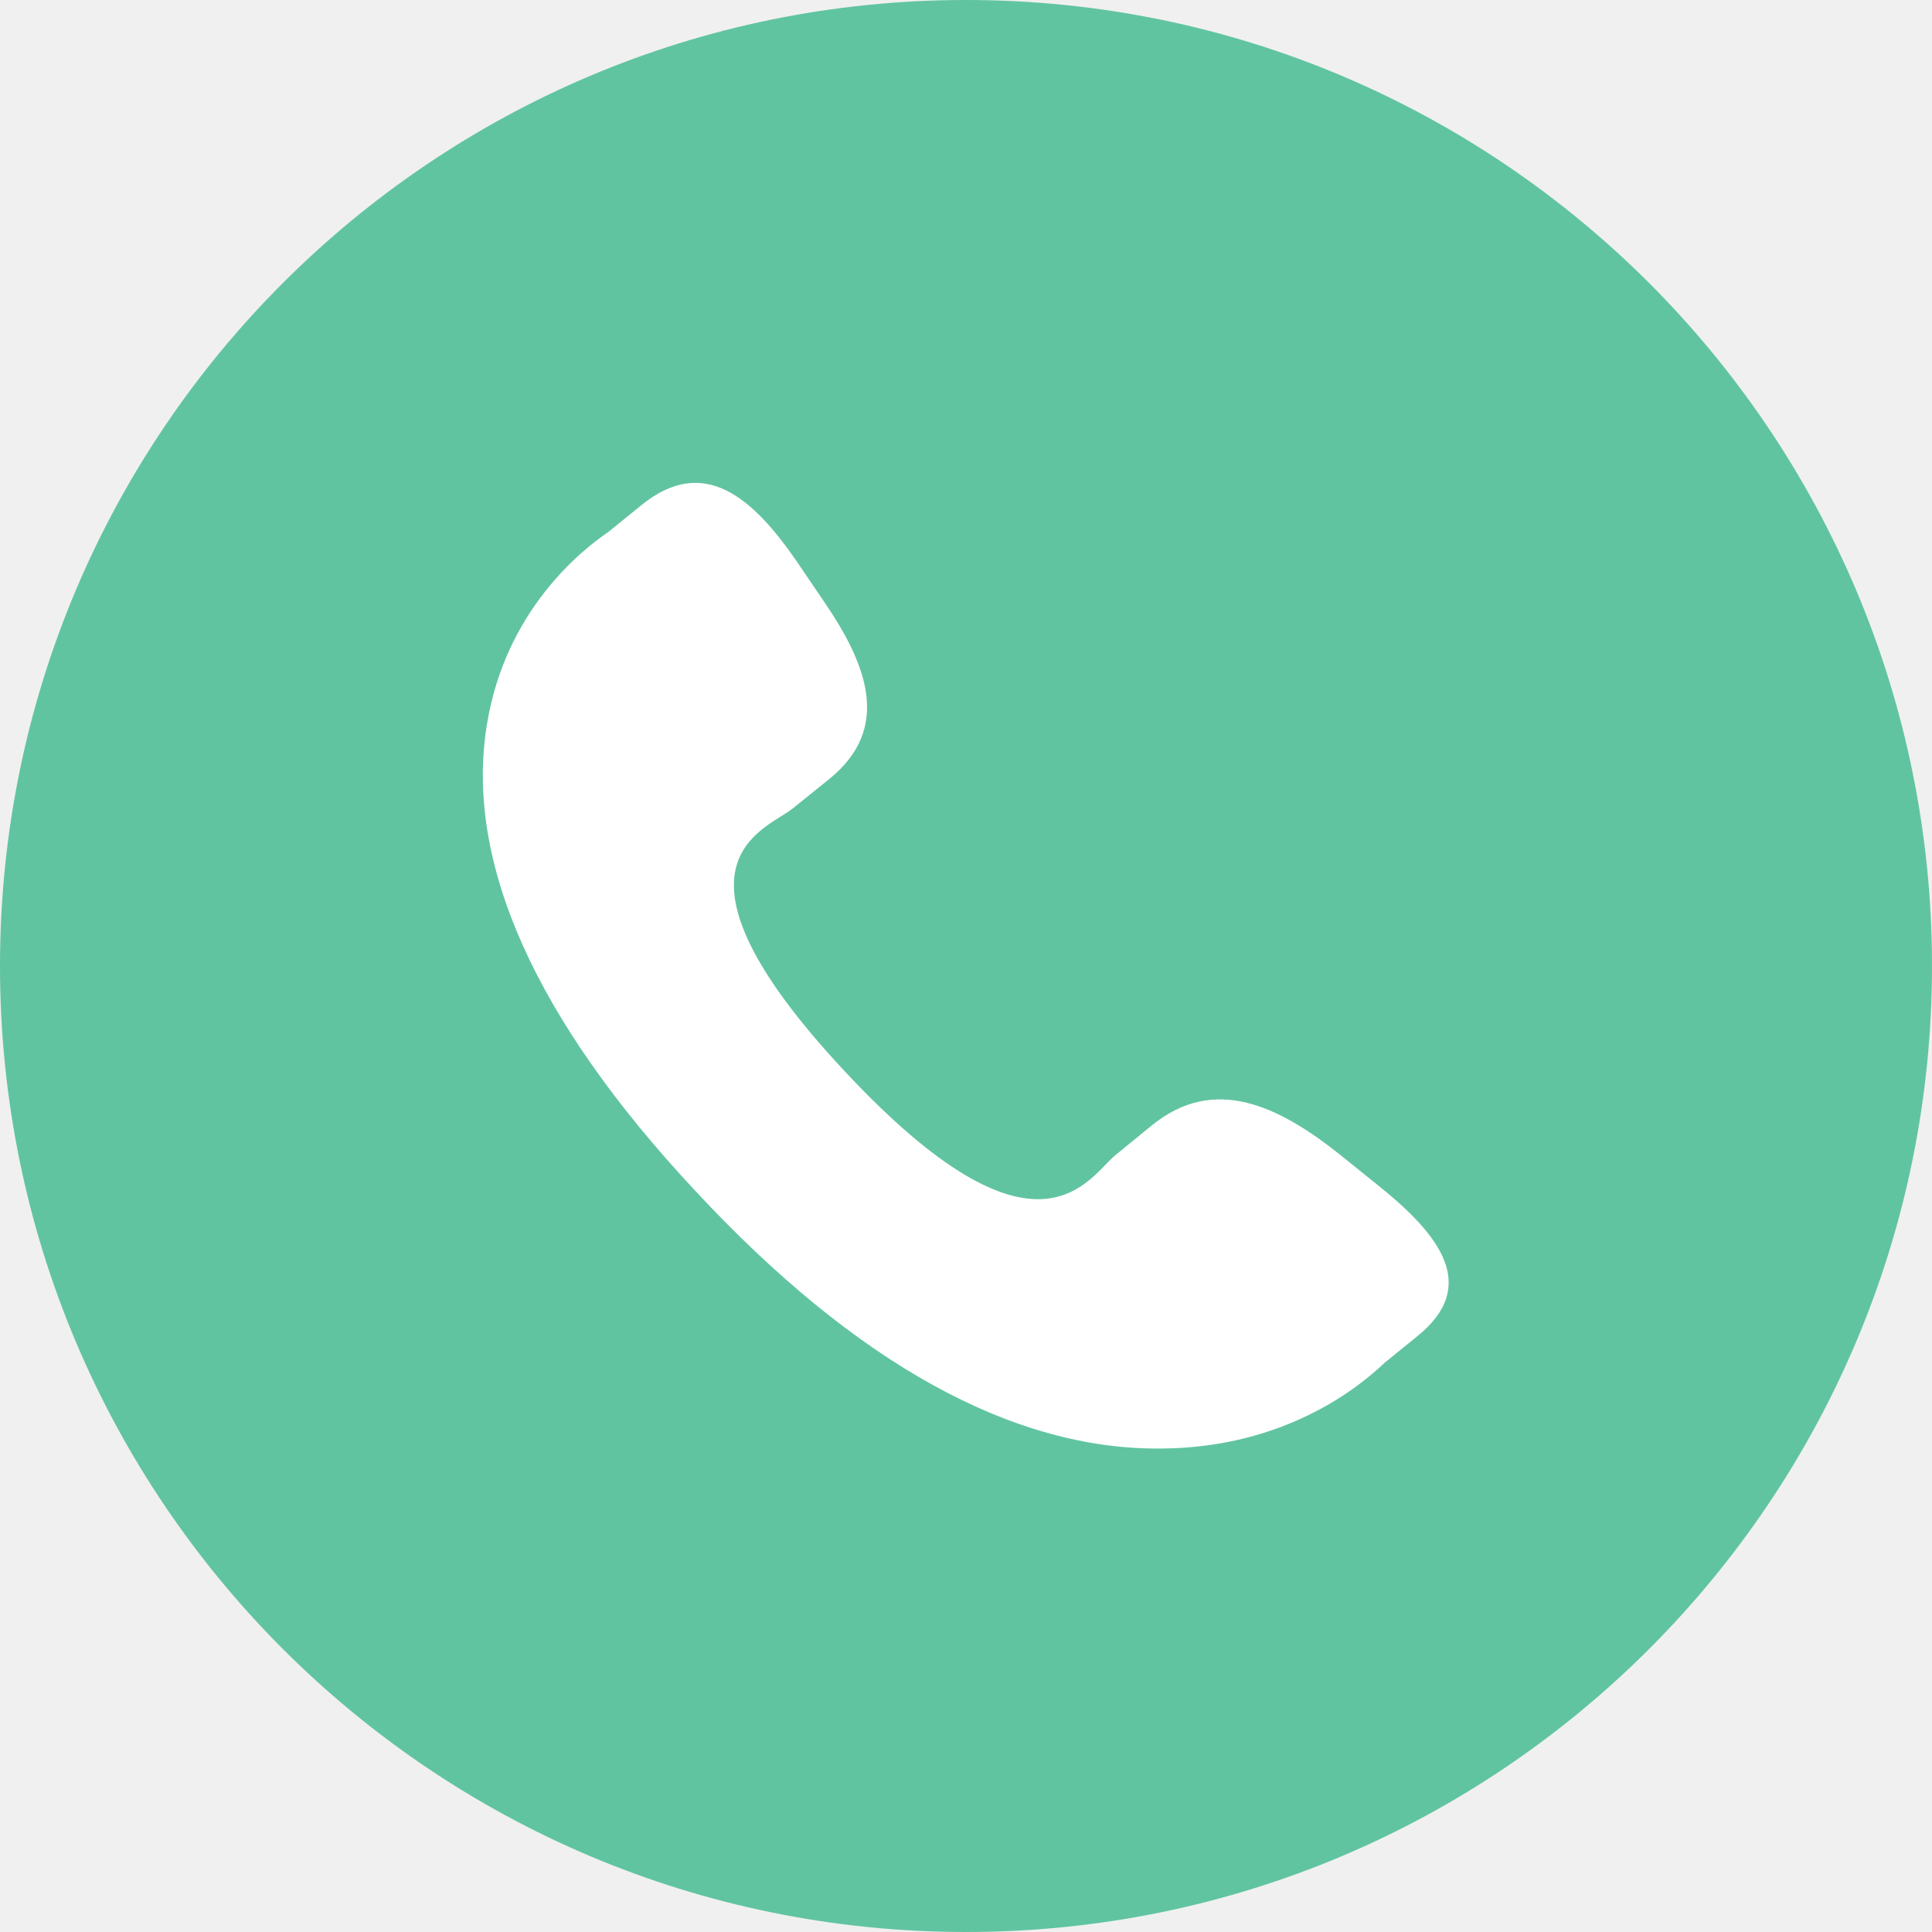
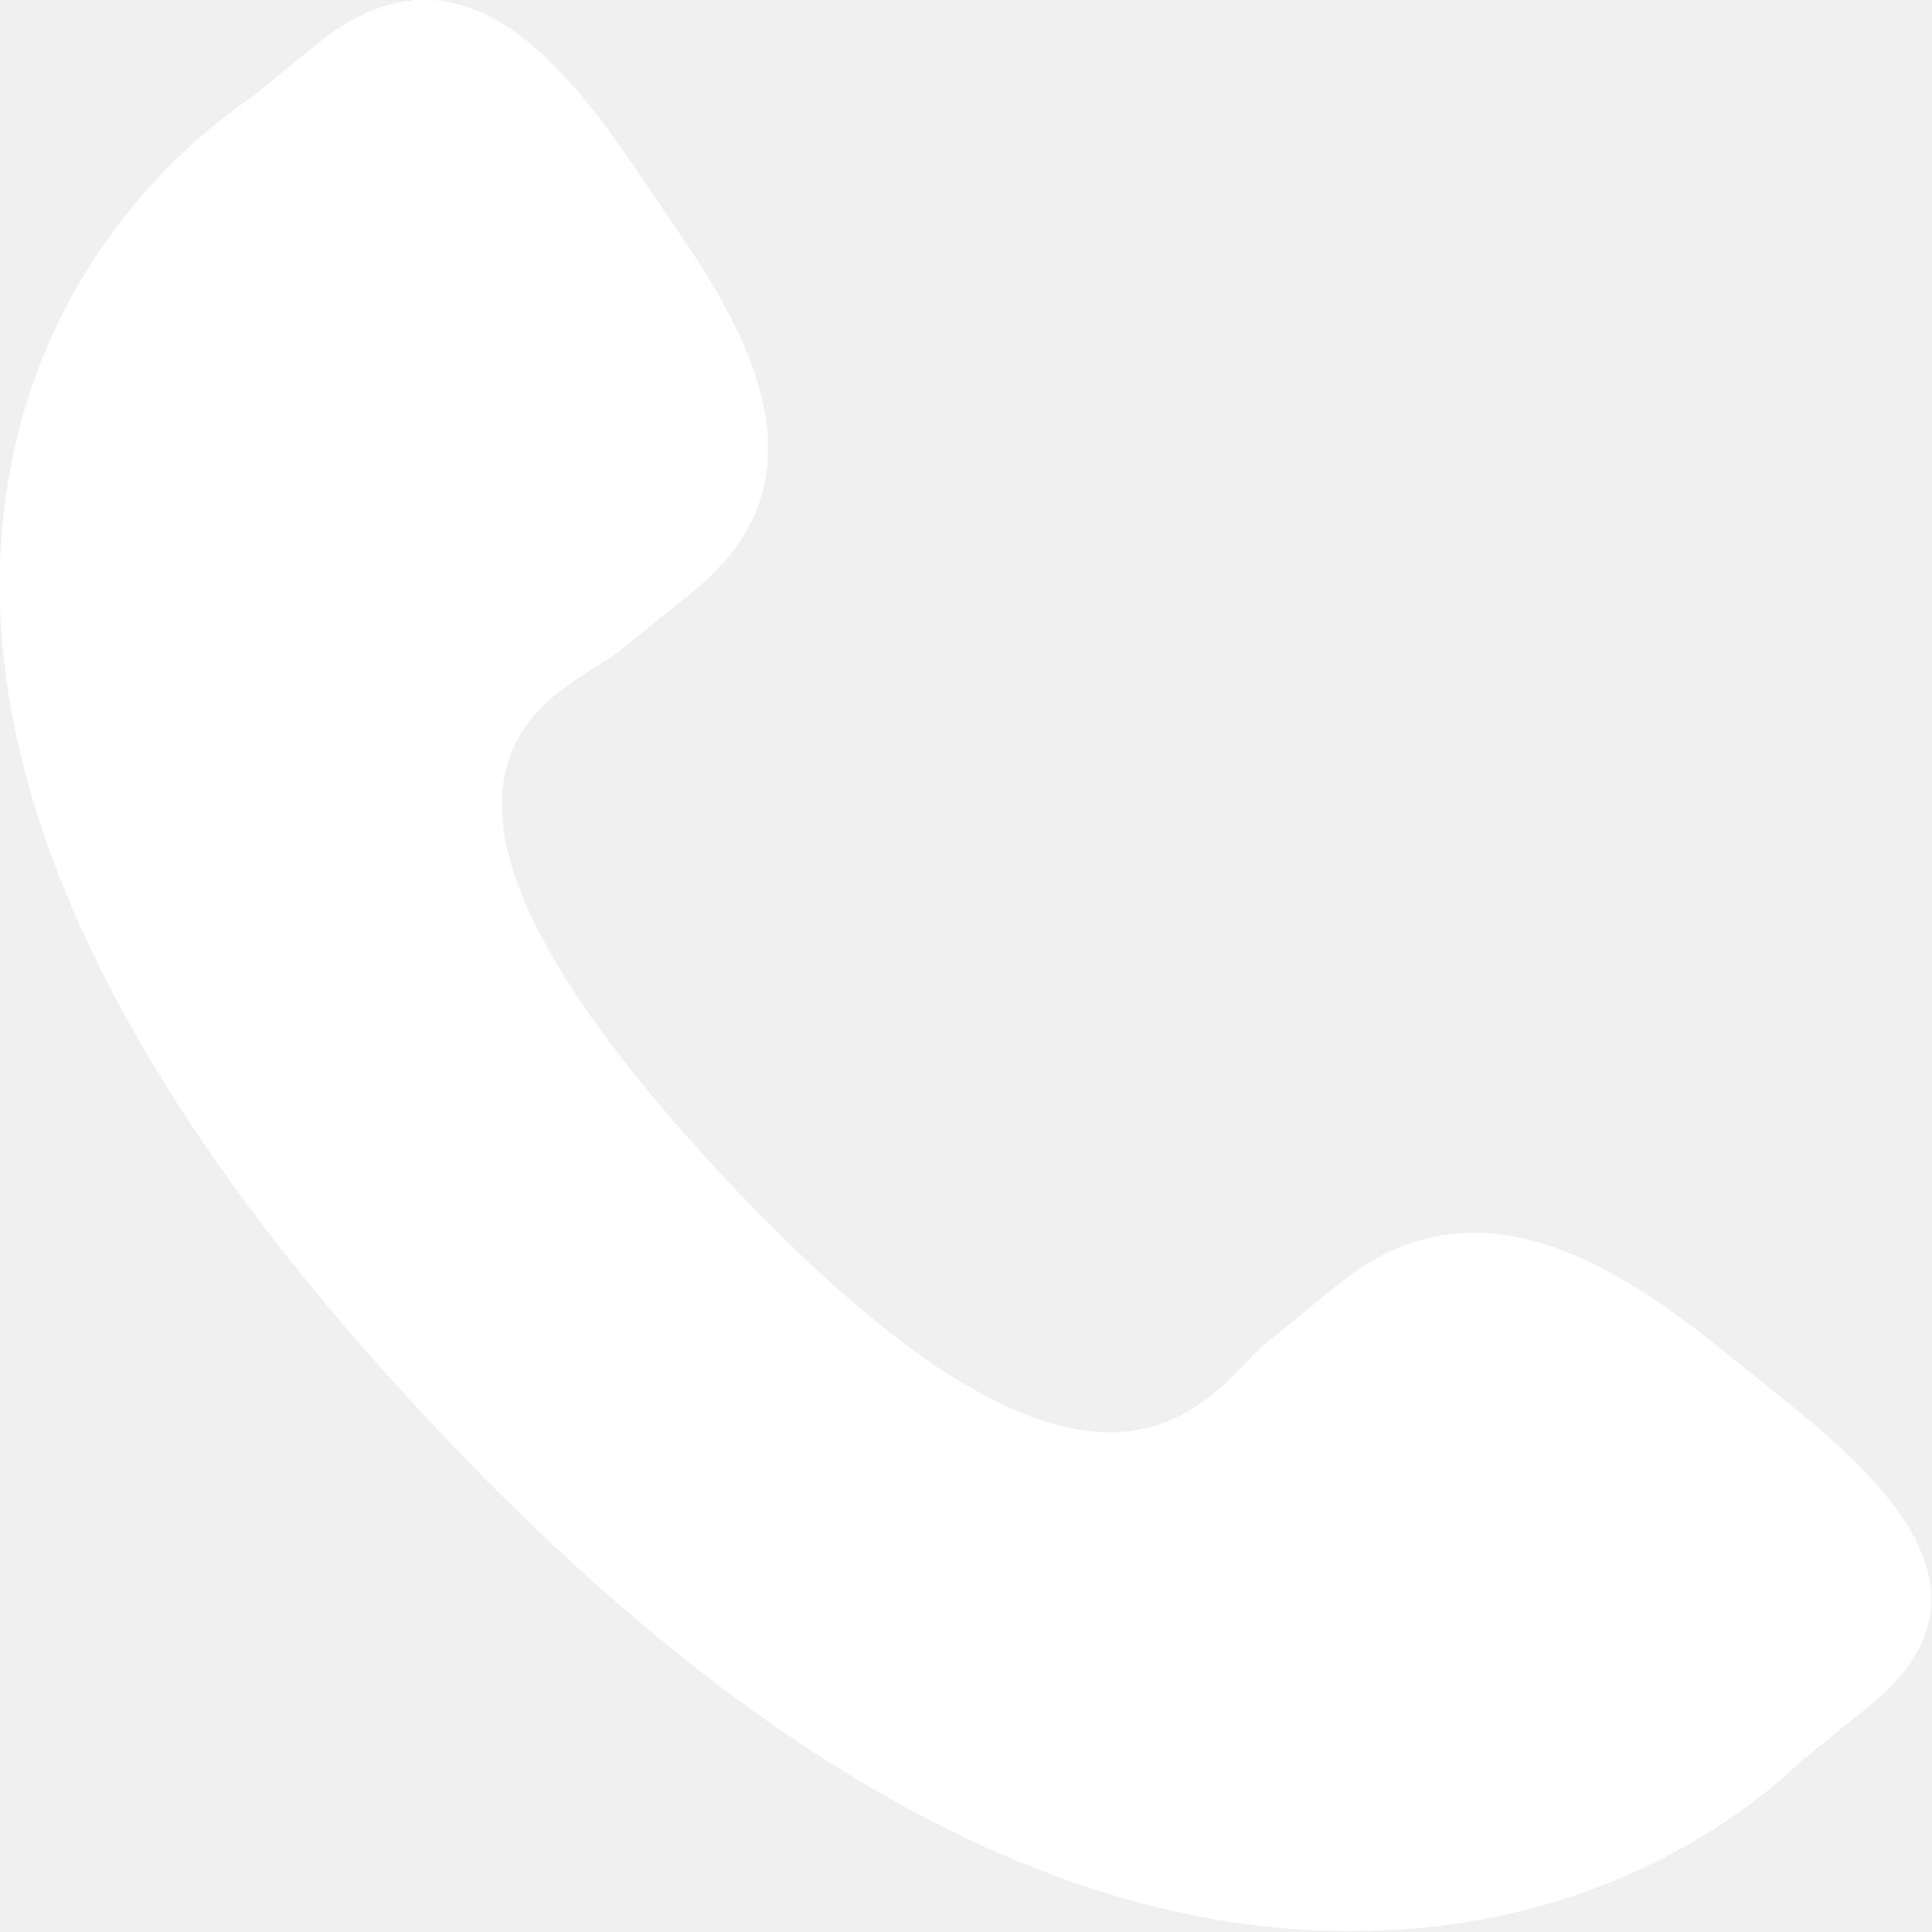
- <svg xmlns="http://www.w3.org/2000/svg" width="40" height="40" viewBox="0 0 40 40" fill="none">
+ <svg xmlns="http://www.w3.org/2000/svg" width="20" height="20" viewBox="0 0 20 20" fill="none">
  <defs />
-   <circle id="BG" cx="20" cy="20" r="20" fill="#61C4A1" fill-opacity="1" />
-   <path id="Call" d="M27.76 23.92C26.46 22.88 25.14 22.26 23.86 23.29L23.1 23.91C22.54 24.36 21.5 26.48 17.48 22.17C13.46 17.86 15.85 17.19 16.41 16.74L17.18 16.12C18.45 15.08 17.97 13.78 17.05 12.44L16.5 11.63C15.58 10.29 14.57 9.42 13.29 10.45L12.6 11.01C12.04 11.39 10.46 12.64 10.08 15.01C9.62 17.84 11.07 21.1 14.4 24.66C17.72 28.23 20.98 30.03 24.06 29.99C26.63 29.97 28.17 28.69 28.66 28.22L29.35 27.66C30.62 26.63 29.83 25.58 28.53 24.54L27.76 23.92Z" fill="#FFFFFF" fill-opacity="1" fill-rule="nonzero" />
+   <path id="Call" d="M17.76 13.92C16.46 12.88 15.14 12.26 13.86 13.29L13.1 13.91C12.54 14.36 11.5 16.48 7.48 12.17C3.46 7.86 5.85 7.19 6.41 6.74L7.18 6.12C8.45 5.08 7.97 3.78 7.05 2.44L6.5 1.63C5.58 0.29 4.57 -0.58 3.29 0.45L2.6 1.01C2.04 1.39 0.46 2.64 0.08 5.01C-0.38 7.84 1.07 11.1 4.4 14.66C7.72 18.23 10.98 20.03 14.06 19.99C16.63 19.97 18.17 18.69 18.66 18.22L19.35 17.66C20.62 16.63 19.83 15.58 18.53 14.54L17.76 13.92Z" fill="#FFFFFF" fill-opacity="1" fill-rule="nonzero" />
</svg>
